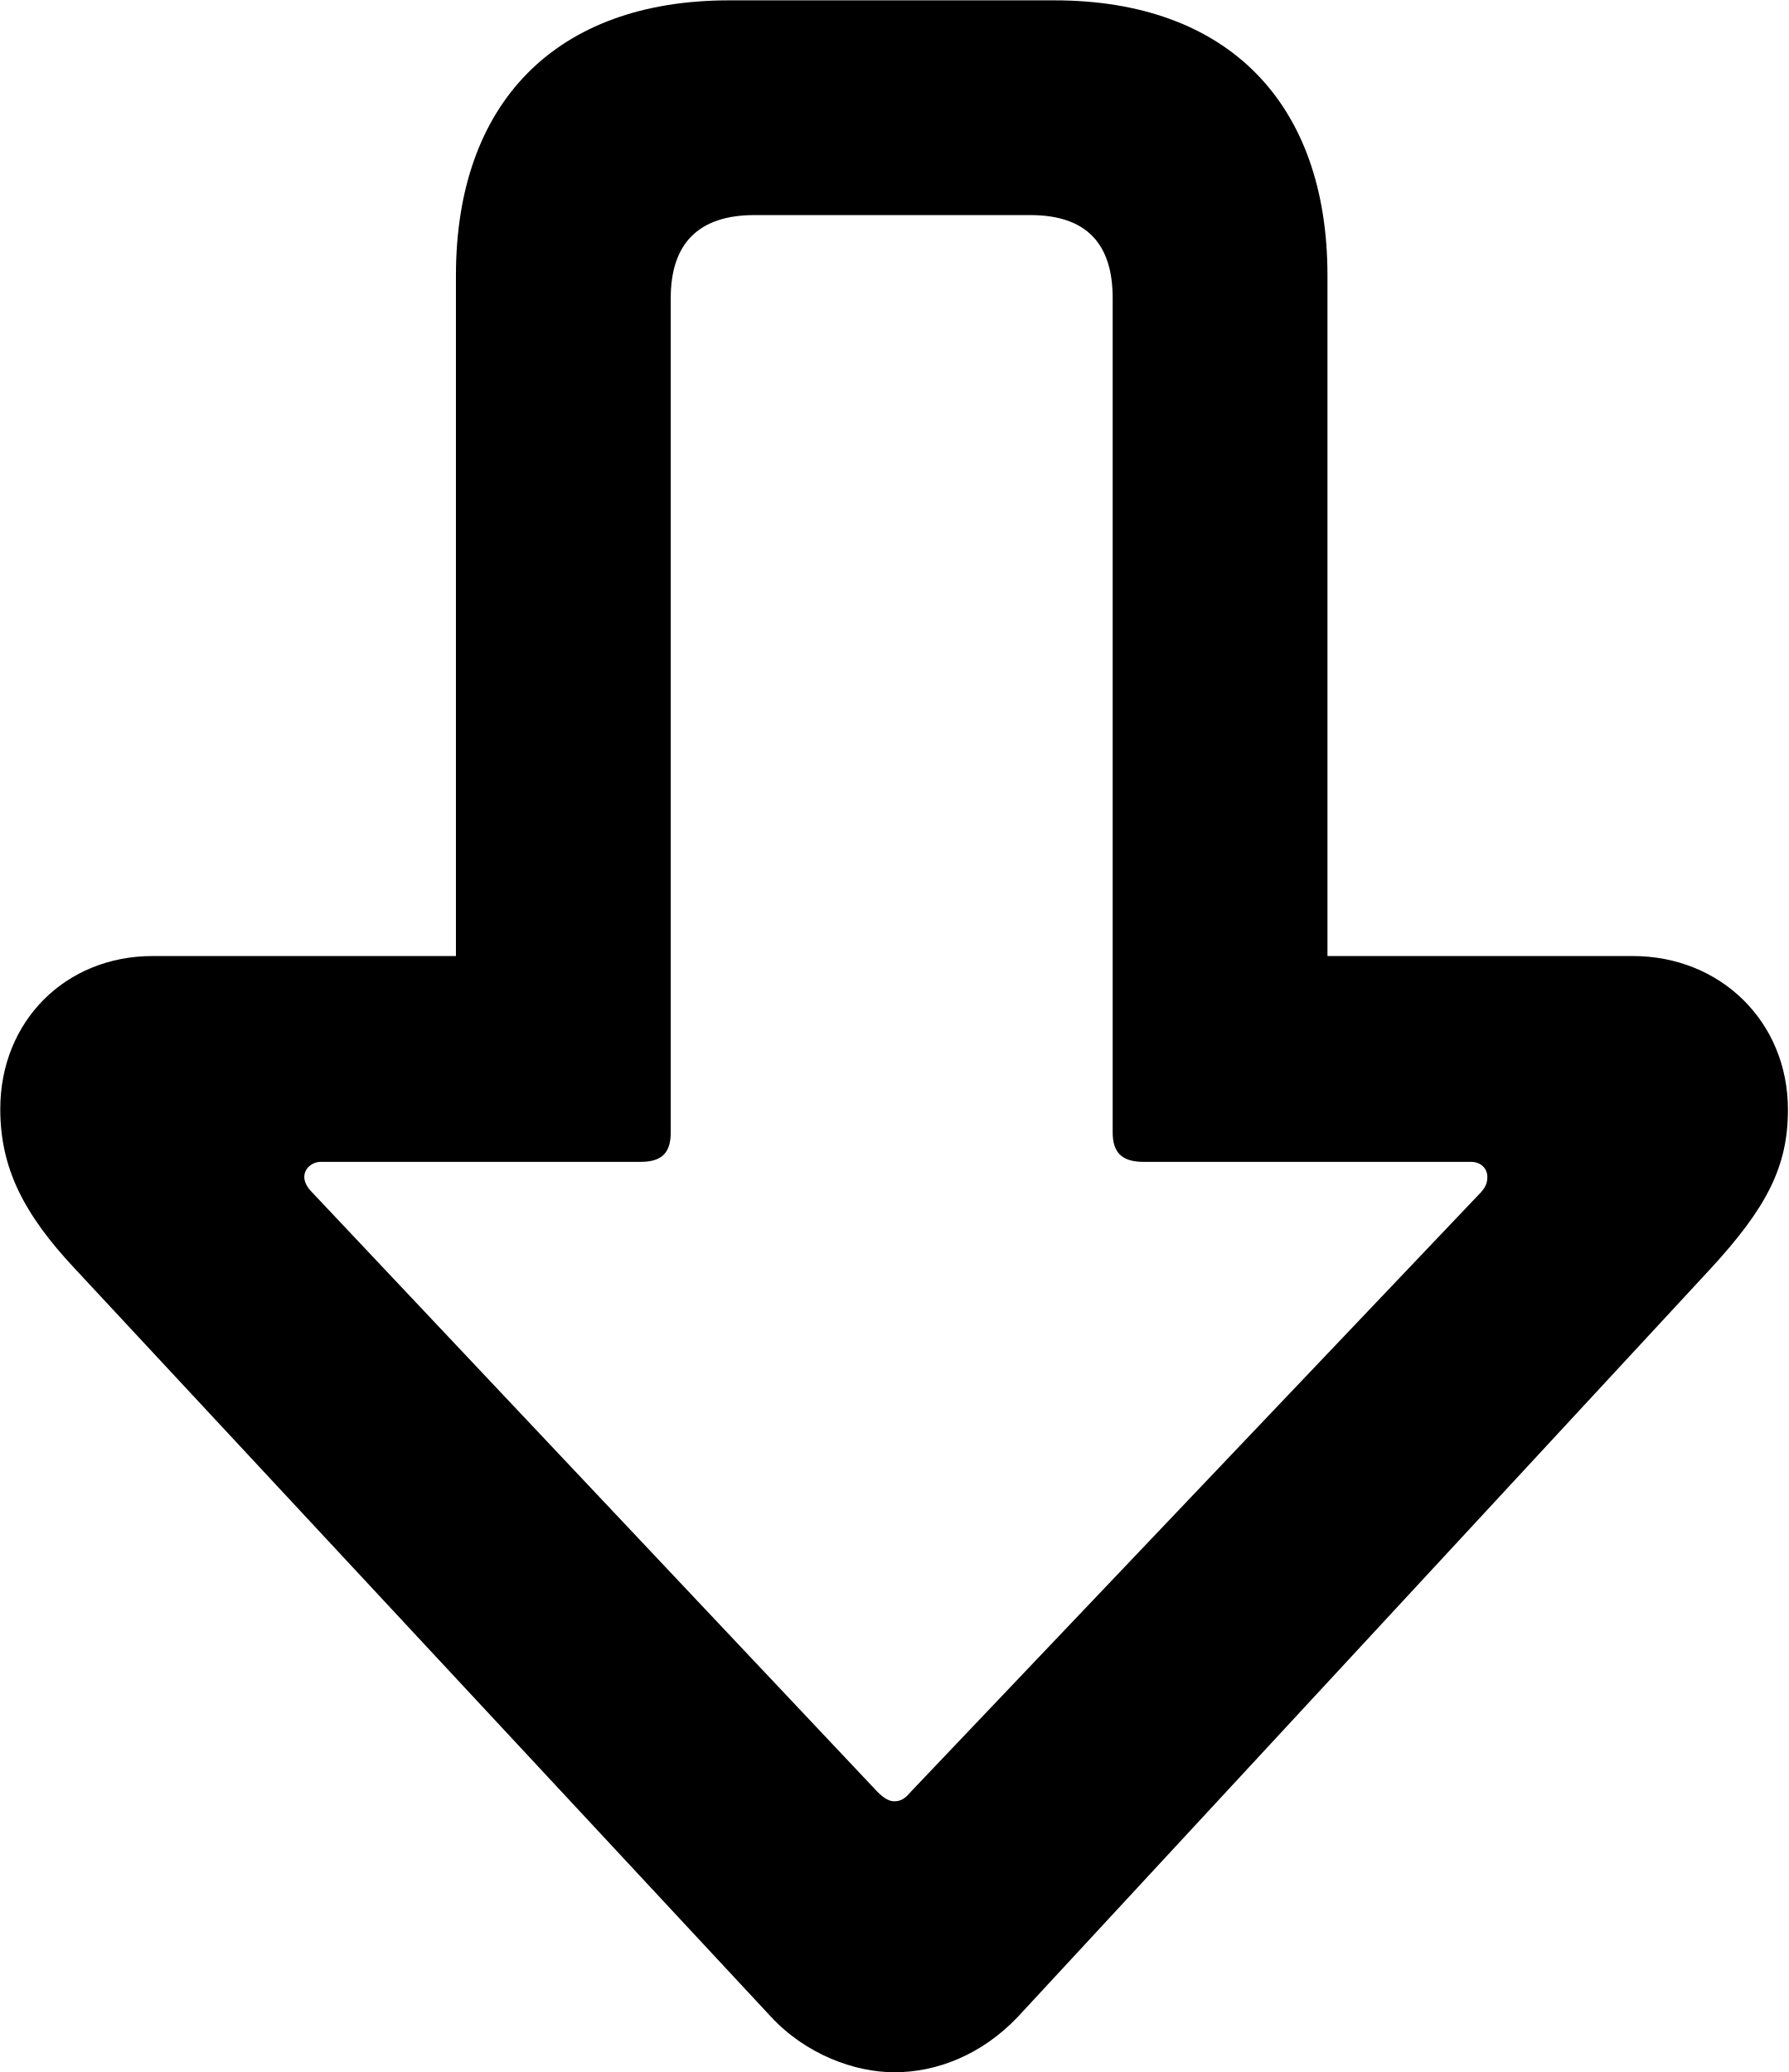
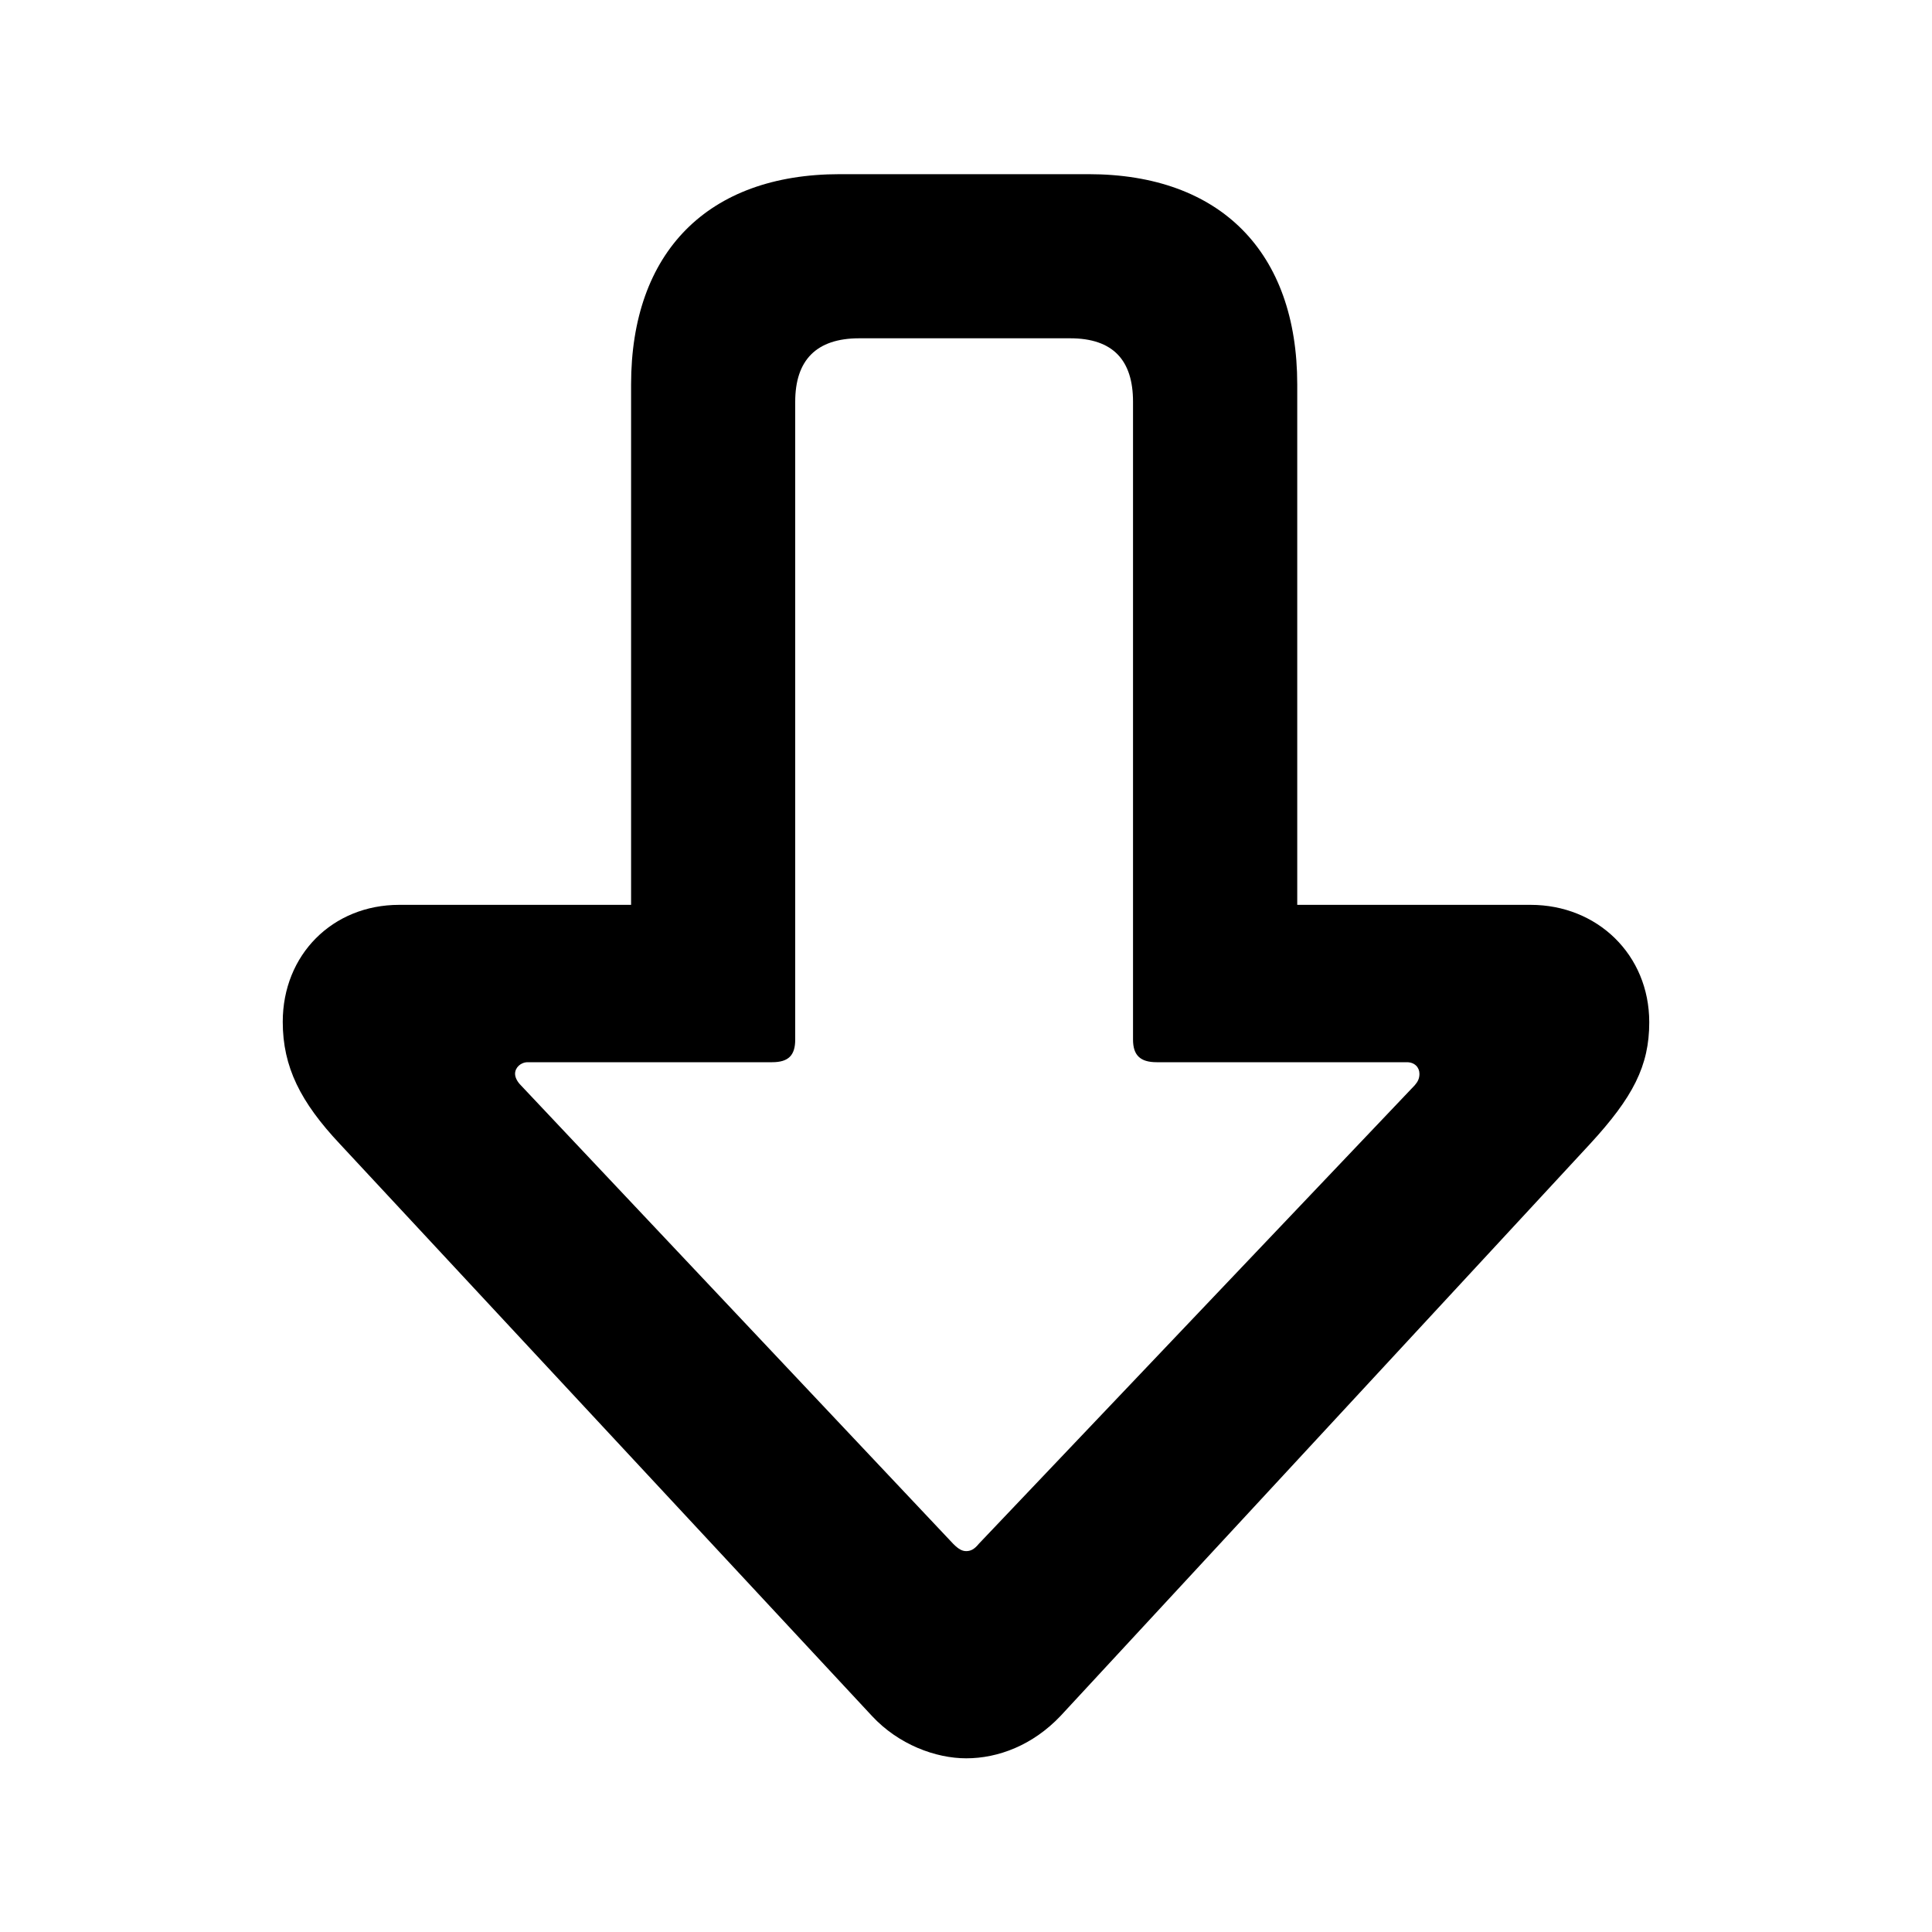
- <svg xmlns="http://www.w3.org/2000/svg" viewBox="0 0 26.059 30.201" width="26.059" height="30.201" fill="currentColor">
-   <path d="M13.034 30.205C13.644 30.205 14.304 29.955 14.834 29.395L24.924 18.495C25.744 17.605 26.054 17.005 26.054 16.175C26.054 14.885 25.064 13.935 23.794 13.935H19.344V4.015C19.344 1.495 17.884 0.005 15.364 0.005H10.624C8.104 0.005 6.644 1.495 6.644 4.015V13.935H2.224C0.954 13.935 0.004 14.885 0.004 16.165C0.004 17.025 0.344 17.695 1.094 18.495L11.234 29.395C11.744 29.945 12.454 30.205 13.034 30.205ZM13.034 26.255C12.964 26.255 12.894 26.225 12.784 26.115L4.544 17.375C4.474 17.305 4.434 17.225 4.434 17.155C4.434 17.035 4.544 16.935 4.674 16.935H9.334C9.644 16.935 9.774 16.805 9.774 16.505V4.345C9.774 3.555 10.174 3.135 10.994 3.135H15.014C15.834 3.135 16.214 3.555 16.214 4.345V16.505C16.214 16.805 16.354 16.935 16.664 16.935H21.434C21.584 16.935 21.674 17.035 21.674 17.155C21.674 17.245 21.644 17.305 21.584 17.375L13.274 26.115C13.184 26.225 13.114 26.255 13.034 26.255Z" />
+ <svg xmlns="http://www.w3.org/2000/svg" width="20" height="20" viewBox="0 0 20 20" fill="currentColor">
+   <path d="M10.002 18.202C10.334 18.202 10.692 18.066 10.98 17.762L16.459 11.843C16.904 11.36 17.073 11.034 17.073 10.583C17.073 9.883 16.535 9.367 15.845 9.367H13.429V3.98C13.429 2.612 12.636 1.803 11.268 1.803H8.694C7.325 1.803 6.533 2.612 6.533 3.98V9.367H4.132C3.443 9.367 2.927 9.883 2.927 10.578C2.927 11.045 3.111 11.409 3.519 11.843L9.025 17.762C9.302 18.061 9.687 18.202 10.002 18.202ZM10.002 16.057C9.964 16.057 9.926 16.041 9.867 15.981L5.392 11.235C5.354 11.197 5.332 11.153 5.332 11.116C5.332 11.05 5.392 10.996 5.463 10.996H7.993C8.162 10.996 8.232 10.925 8.232 10.762V4.159C8.232 3.73 8.449 3.502 8.895 3.502H11.078C11.523 3.502 11.729 3.73 11.729 4.159V10.762C11.729 10.925 11.805 10.996 11.974 10.996H14.564C14.645 10.996 14.694 11.05 14.694 11.116C14.694 11.164 14.678 11.197 14.645 11.235L10.133 15.981C10.084 16.041 10.046 16.057 10.002 16.057Z" fill="currentColor" />
</svg>
